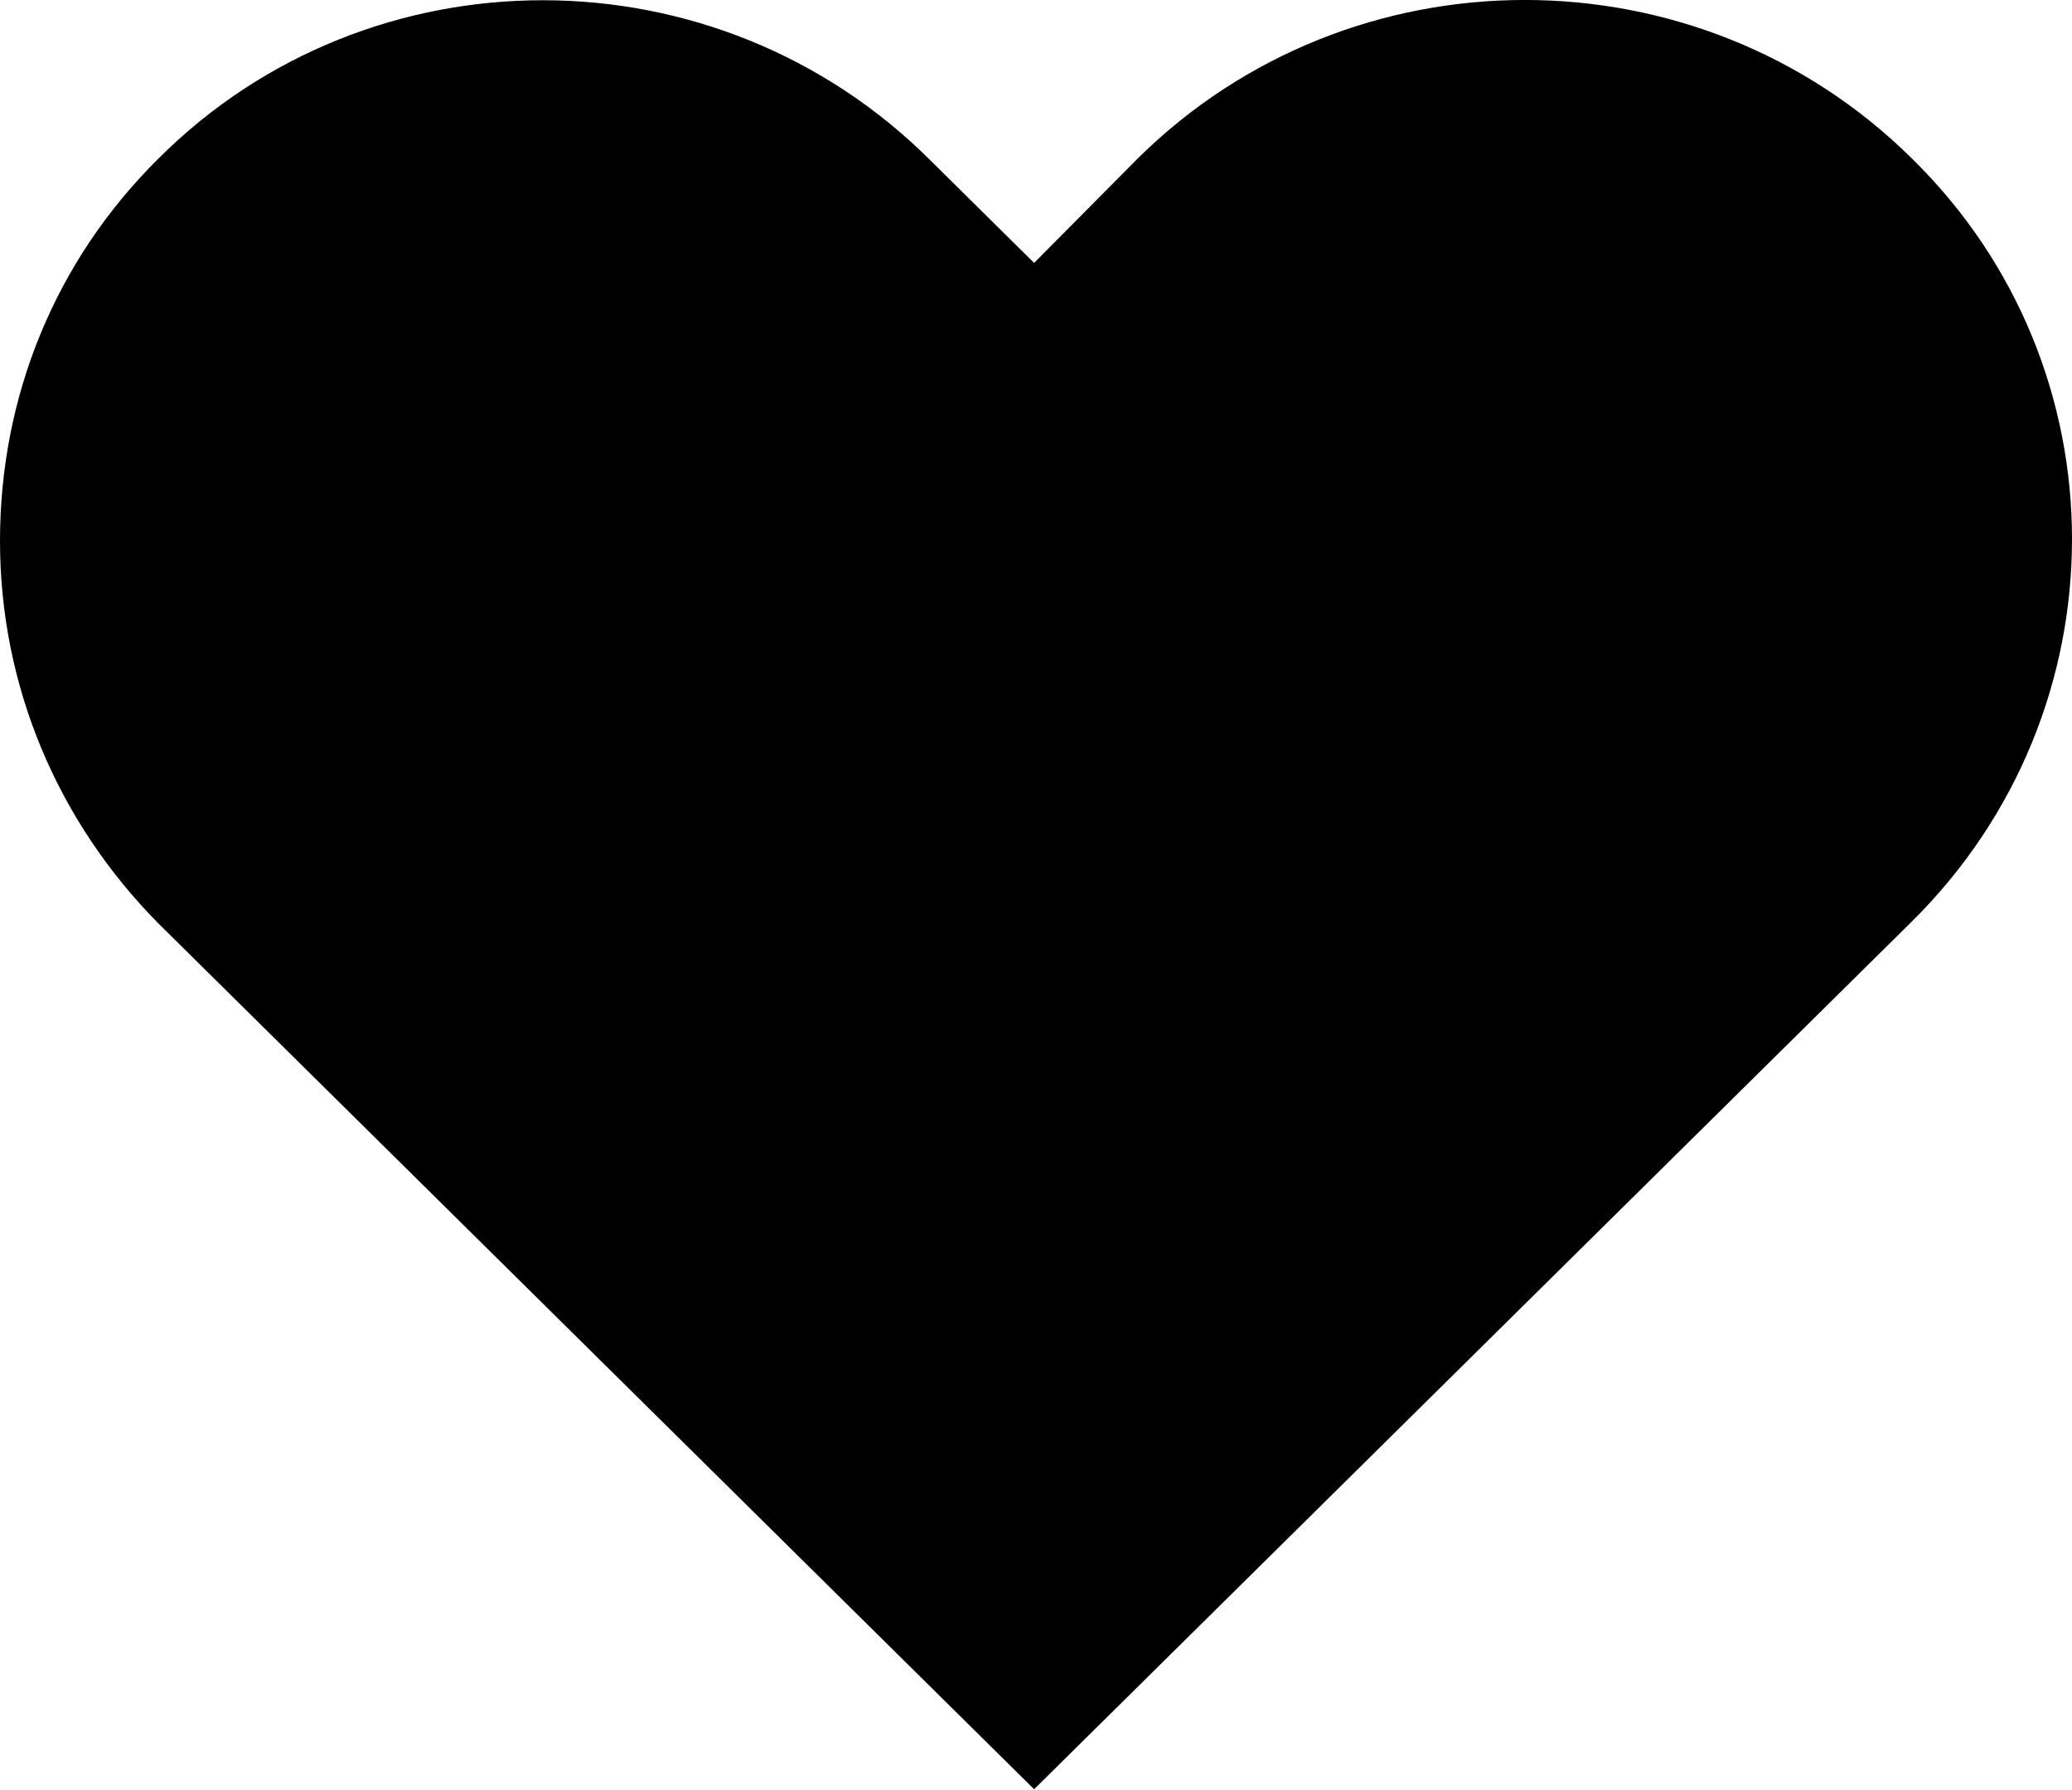
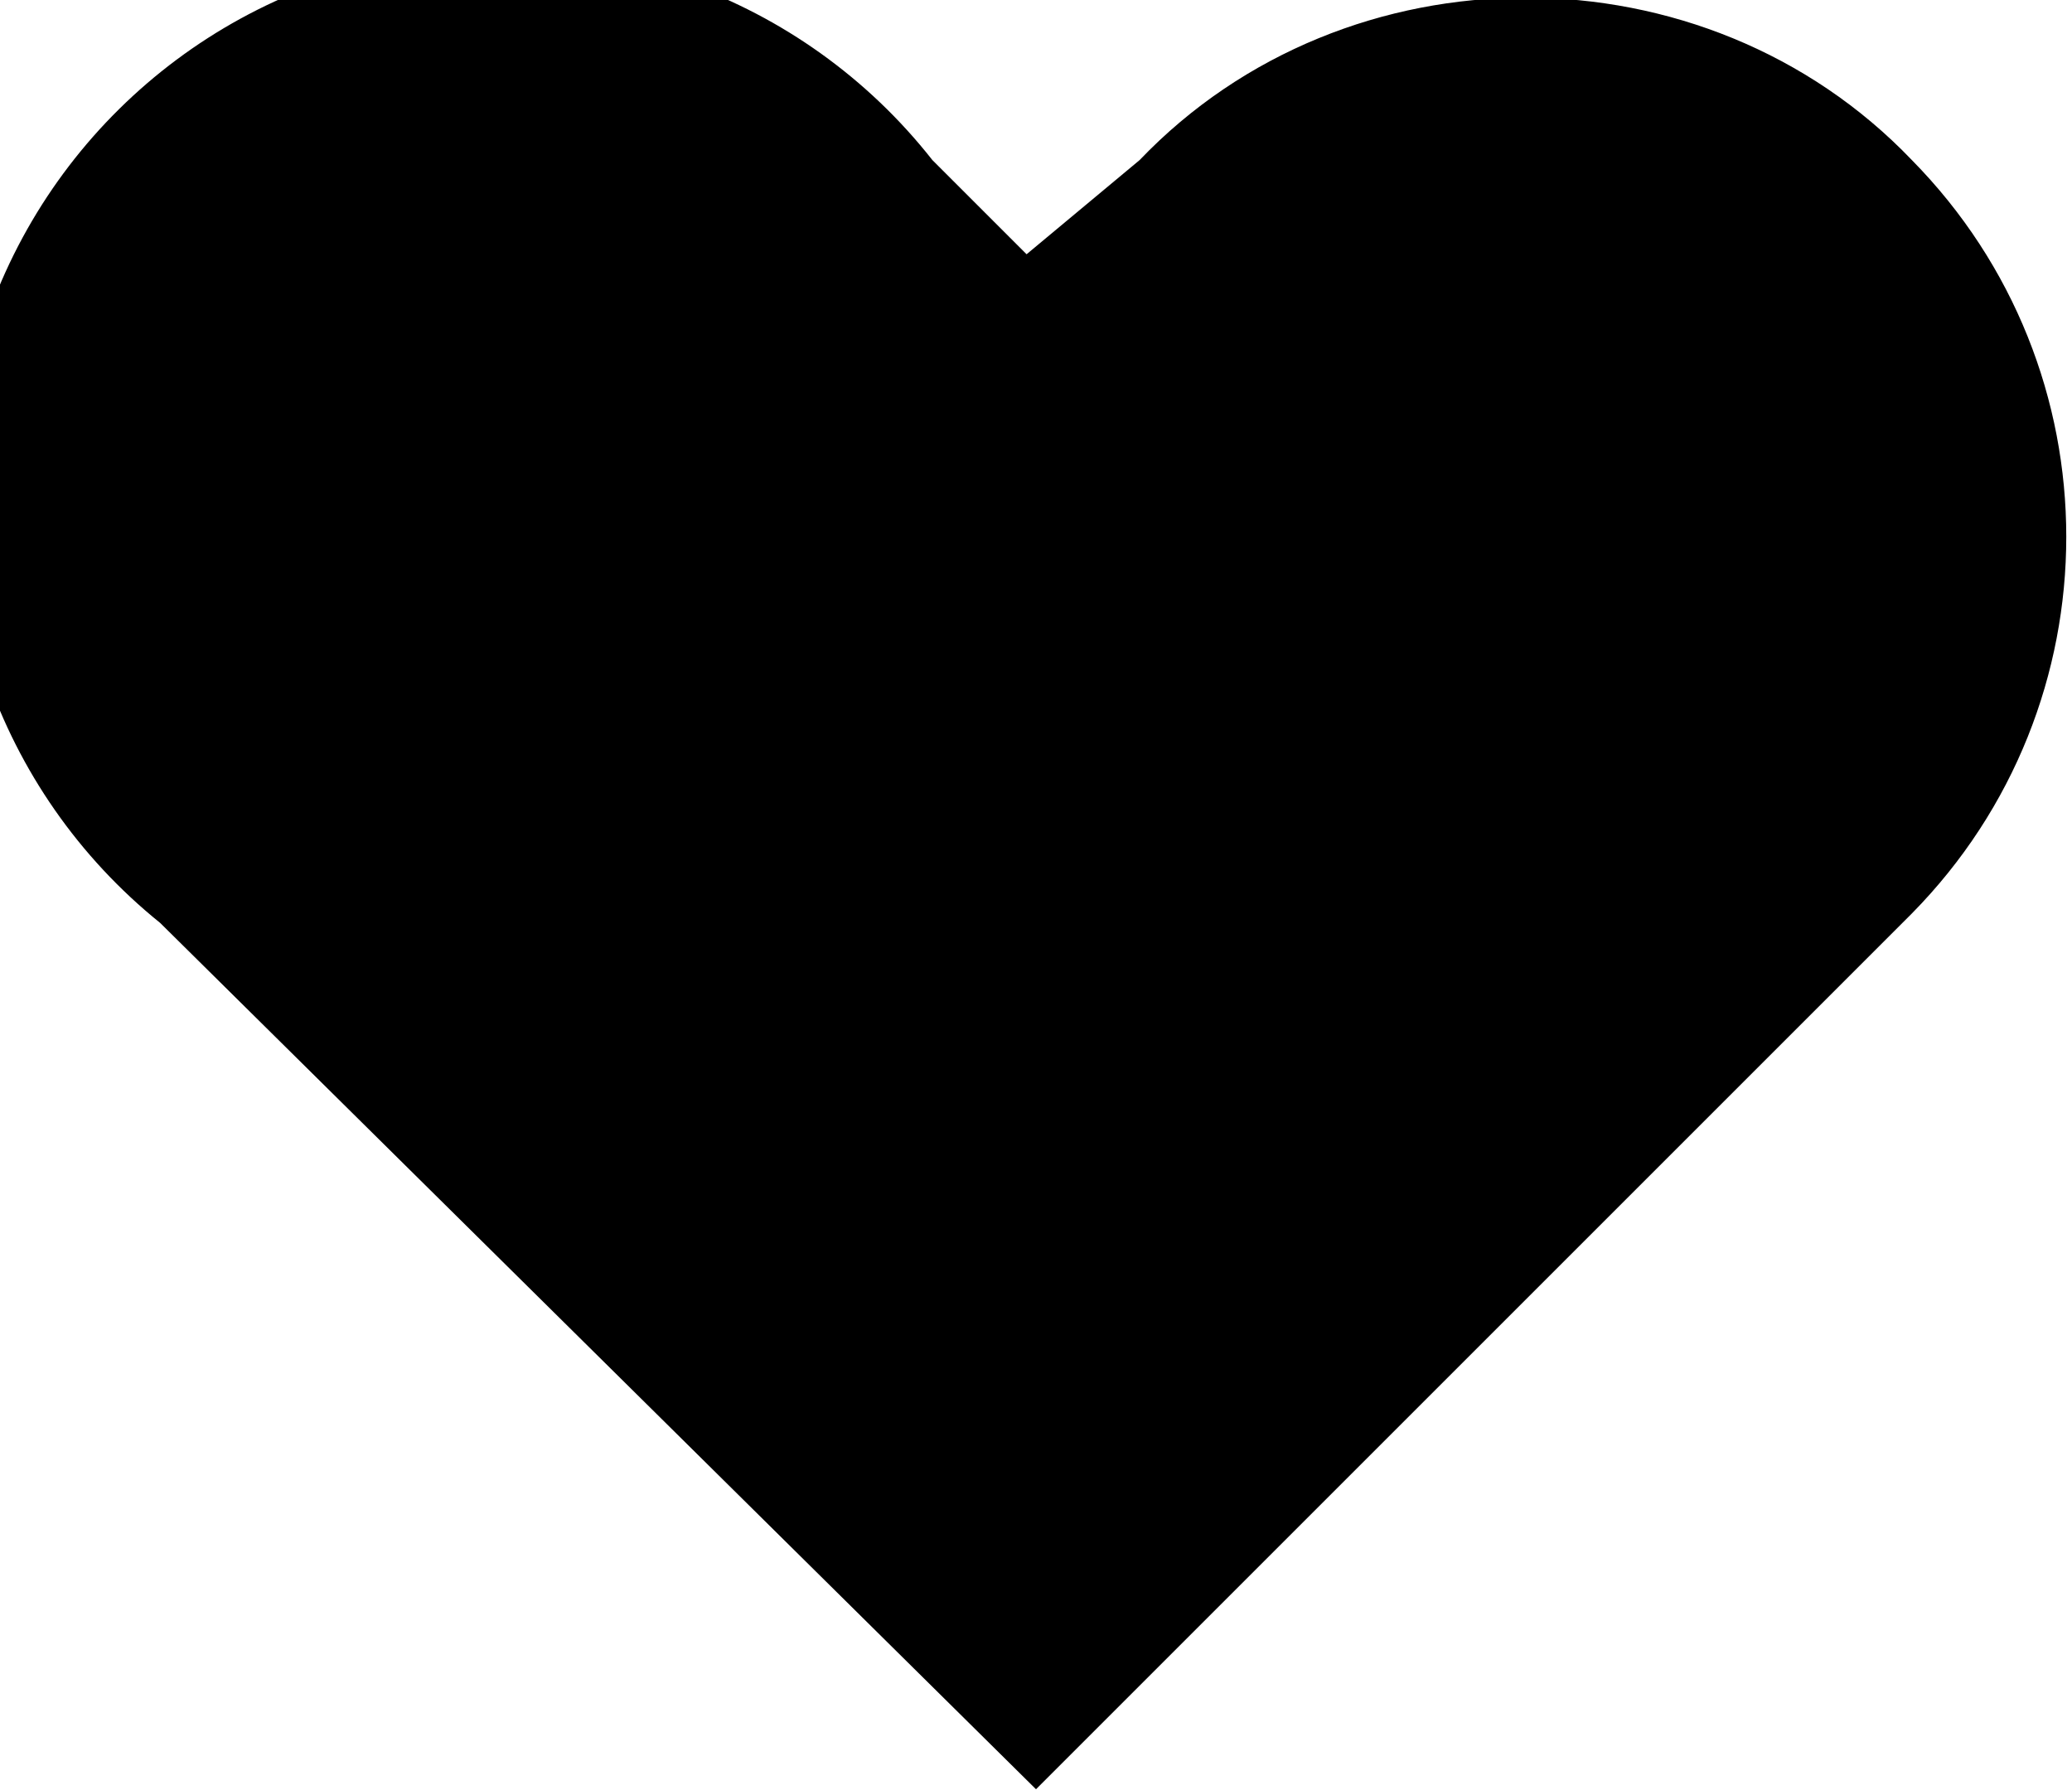
- <svg xmlns="http://www.w3.org/2000/svg" width="22" height="19" viewBox="0 0 22 19" fill="none">
-   <path fill-rule="evenodd" clip-rule="evenodd" d="M20.299 1.682C22.567 3.902 22.567 7.543 20.299 9.786L10.98 19L1.684 9.808C0.606 8.72 0 7.277 0 5.745C0 4.213 0.584 2.77 1.684 1.682C3.93 -0.561 7.612 -0.561 9.88 1.704L10.98 2.792L12.081 1.682C14.349 -0.561 18.031 -0.561 20.299 1.682Z" fill="black" />
+ <svg xmlns="http://www.w3.org/2000/svg" fill="none" viewBox="0 0 22 19">
+   <path fill-rule="evenodd" clip-rule="evenodd" d="M20.3 1.7a5.7 5.7 0 0 1 0 8L11 19 1.7 9.8a5.8 5.8 0 1 1 8.2-8.1l1 1 1.2-1c2.2-2.3 6-2.3 8.2 0Z" fill="#000" />
</svg>
